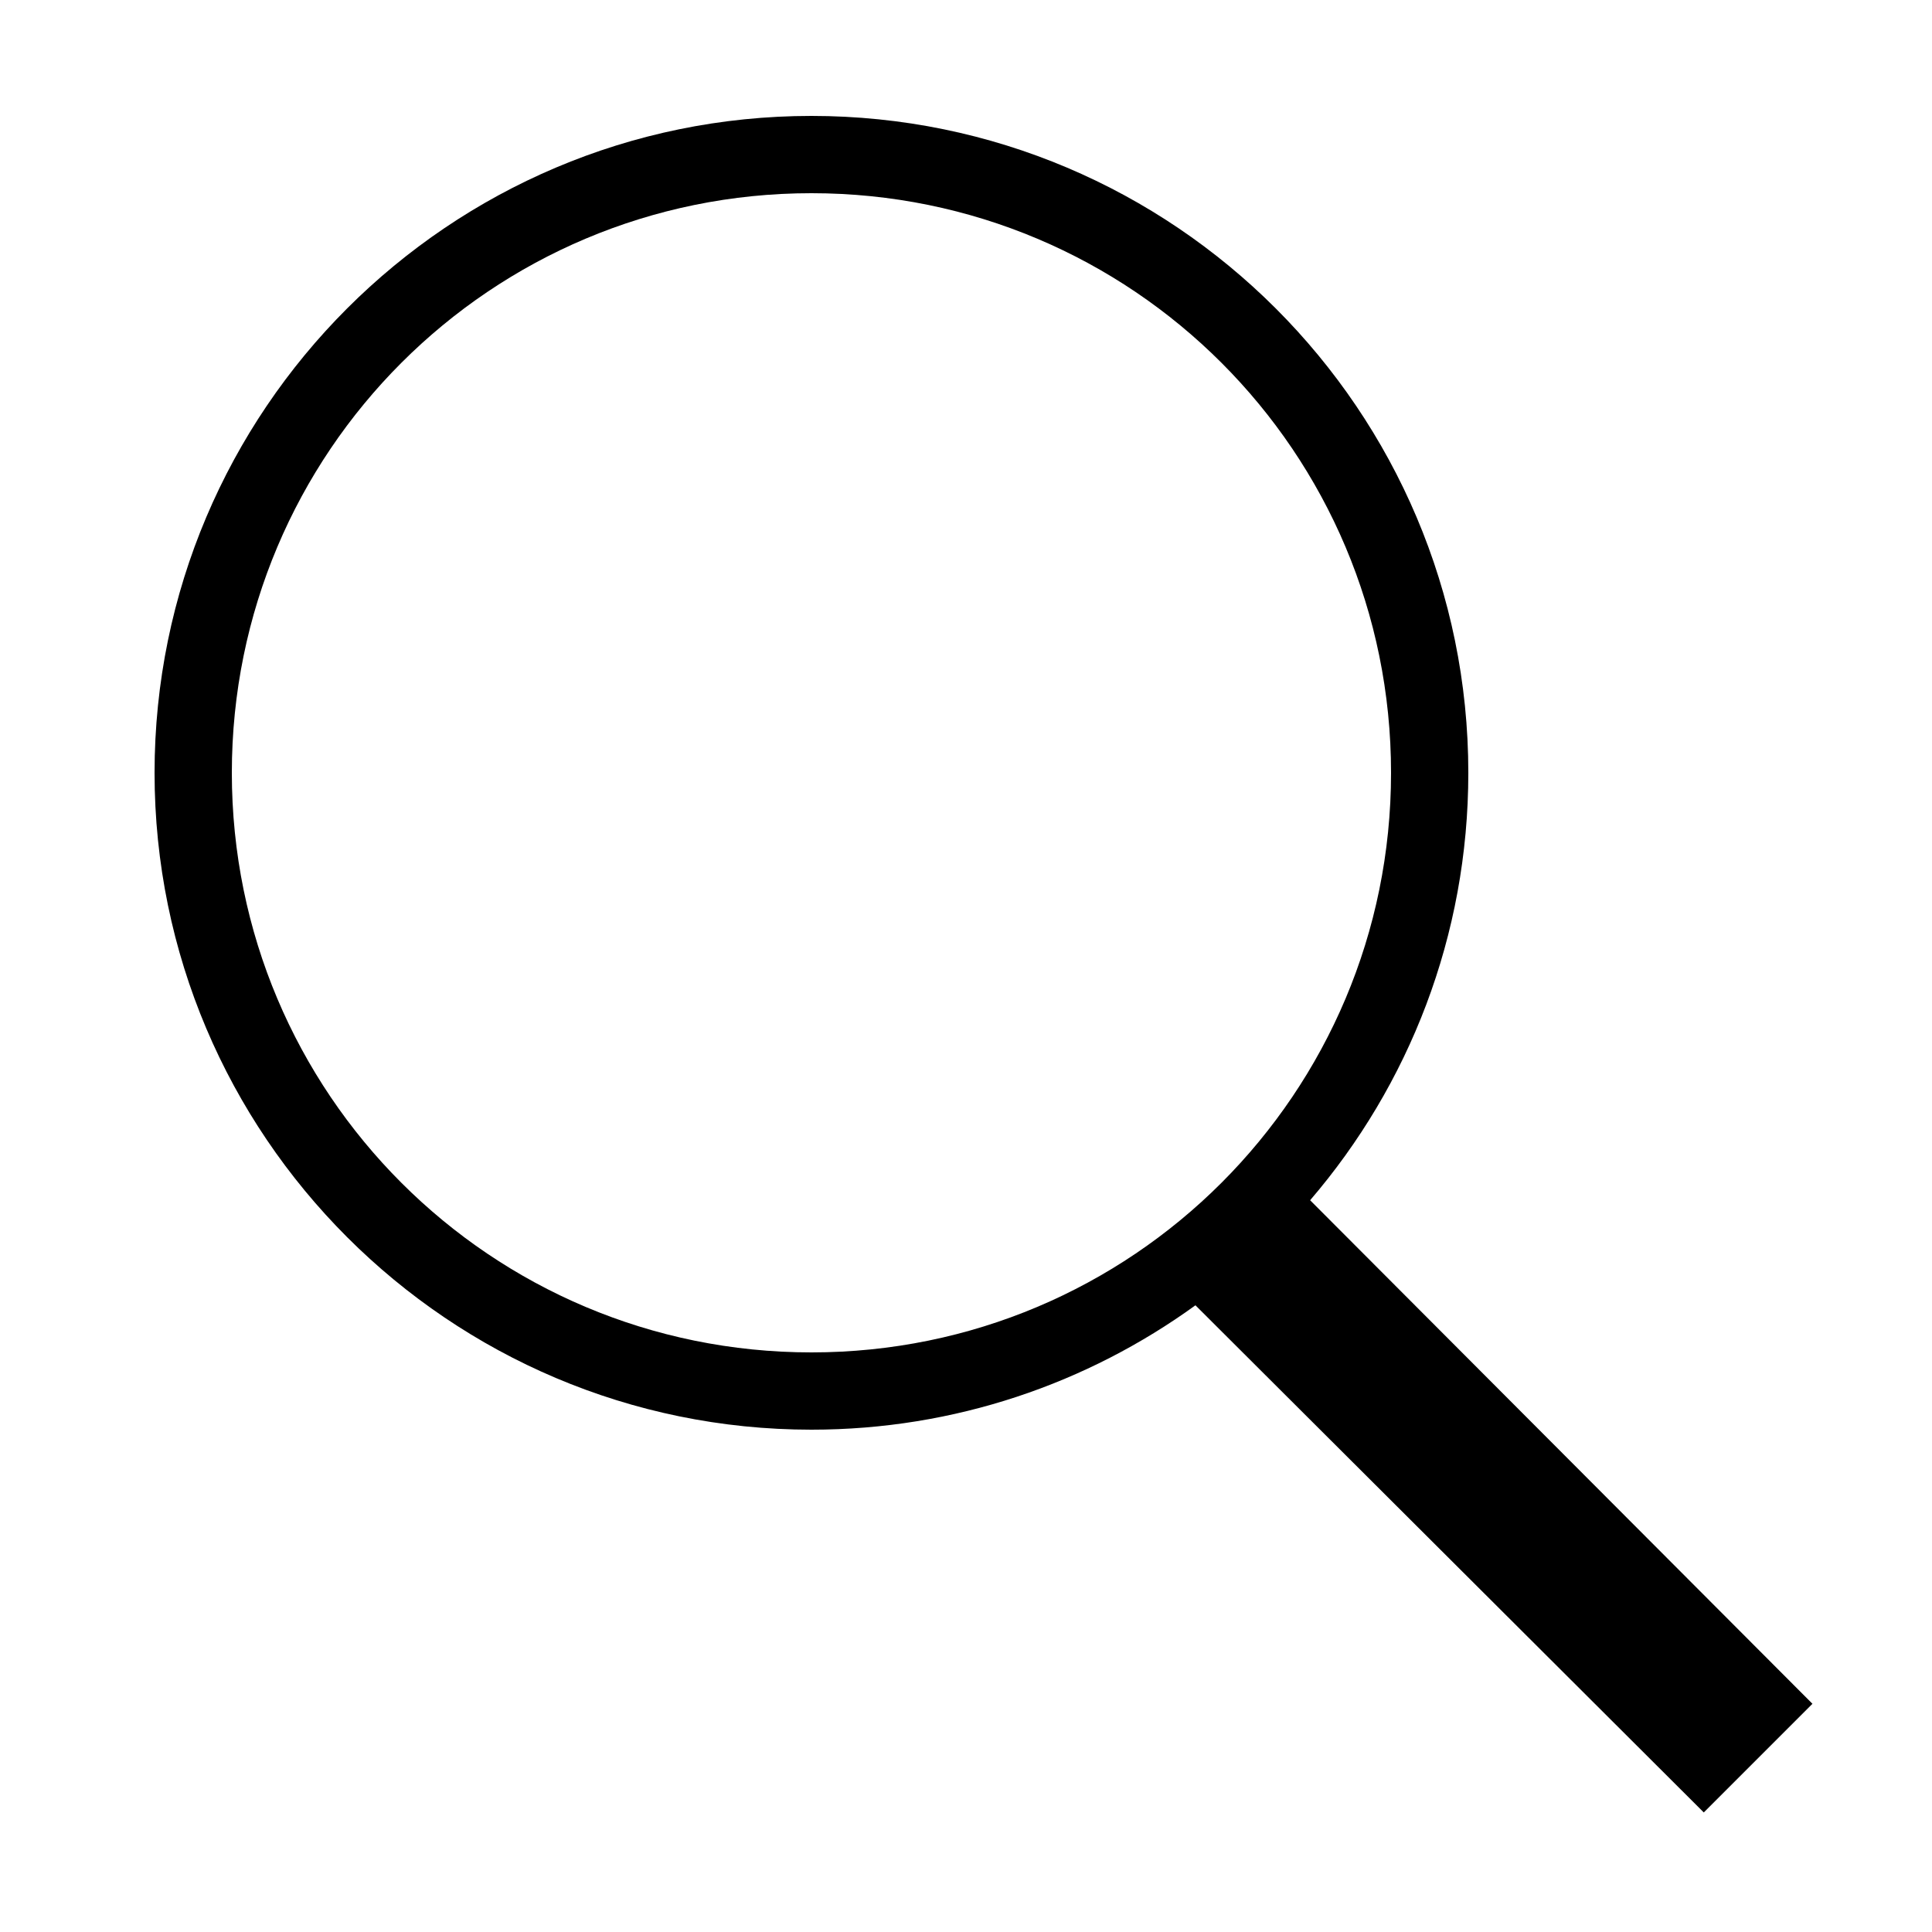
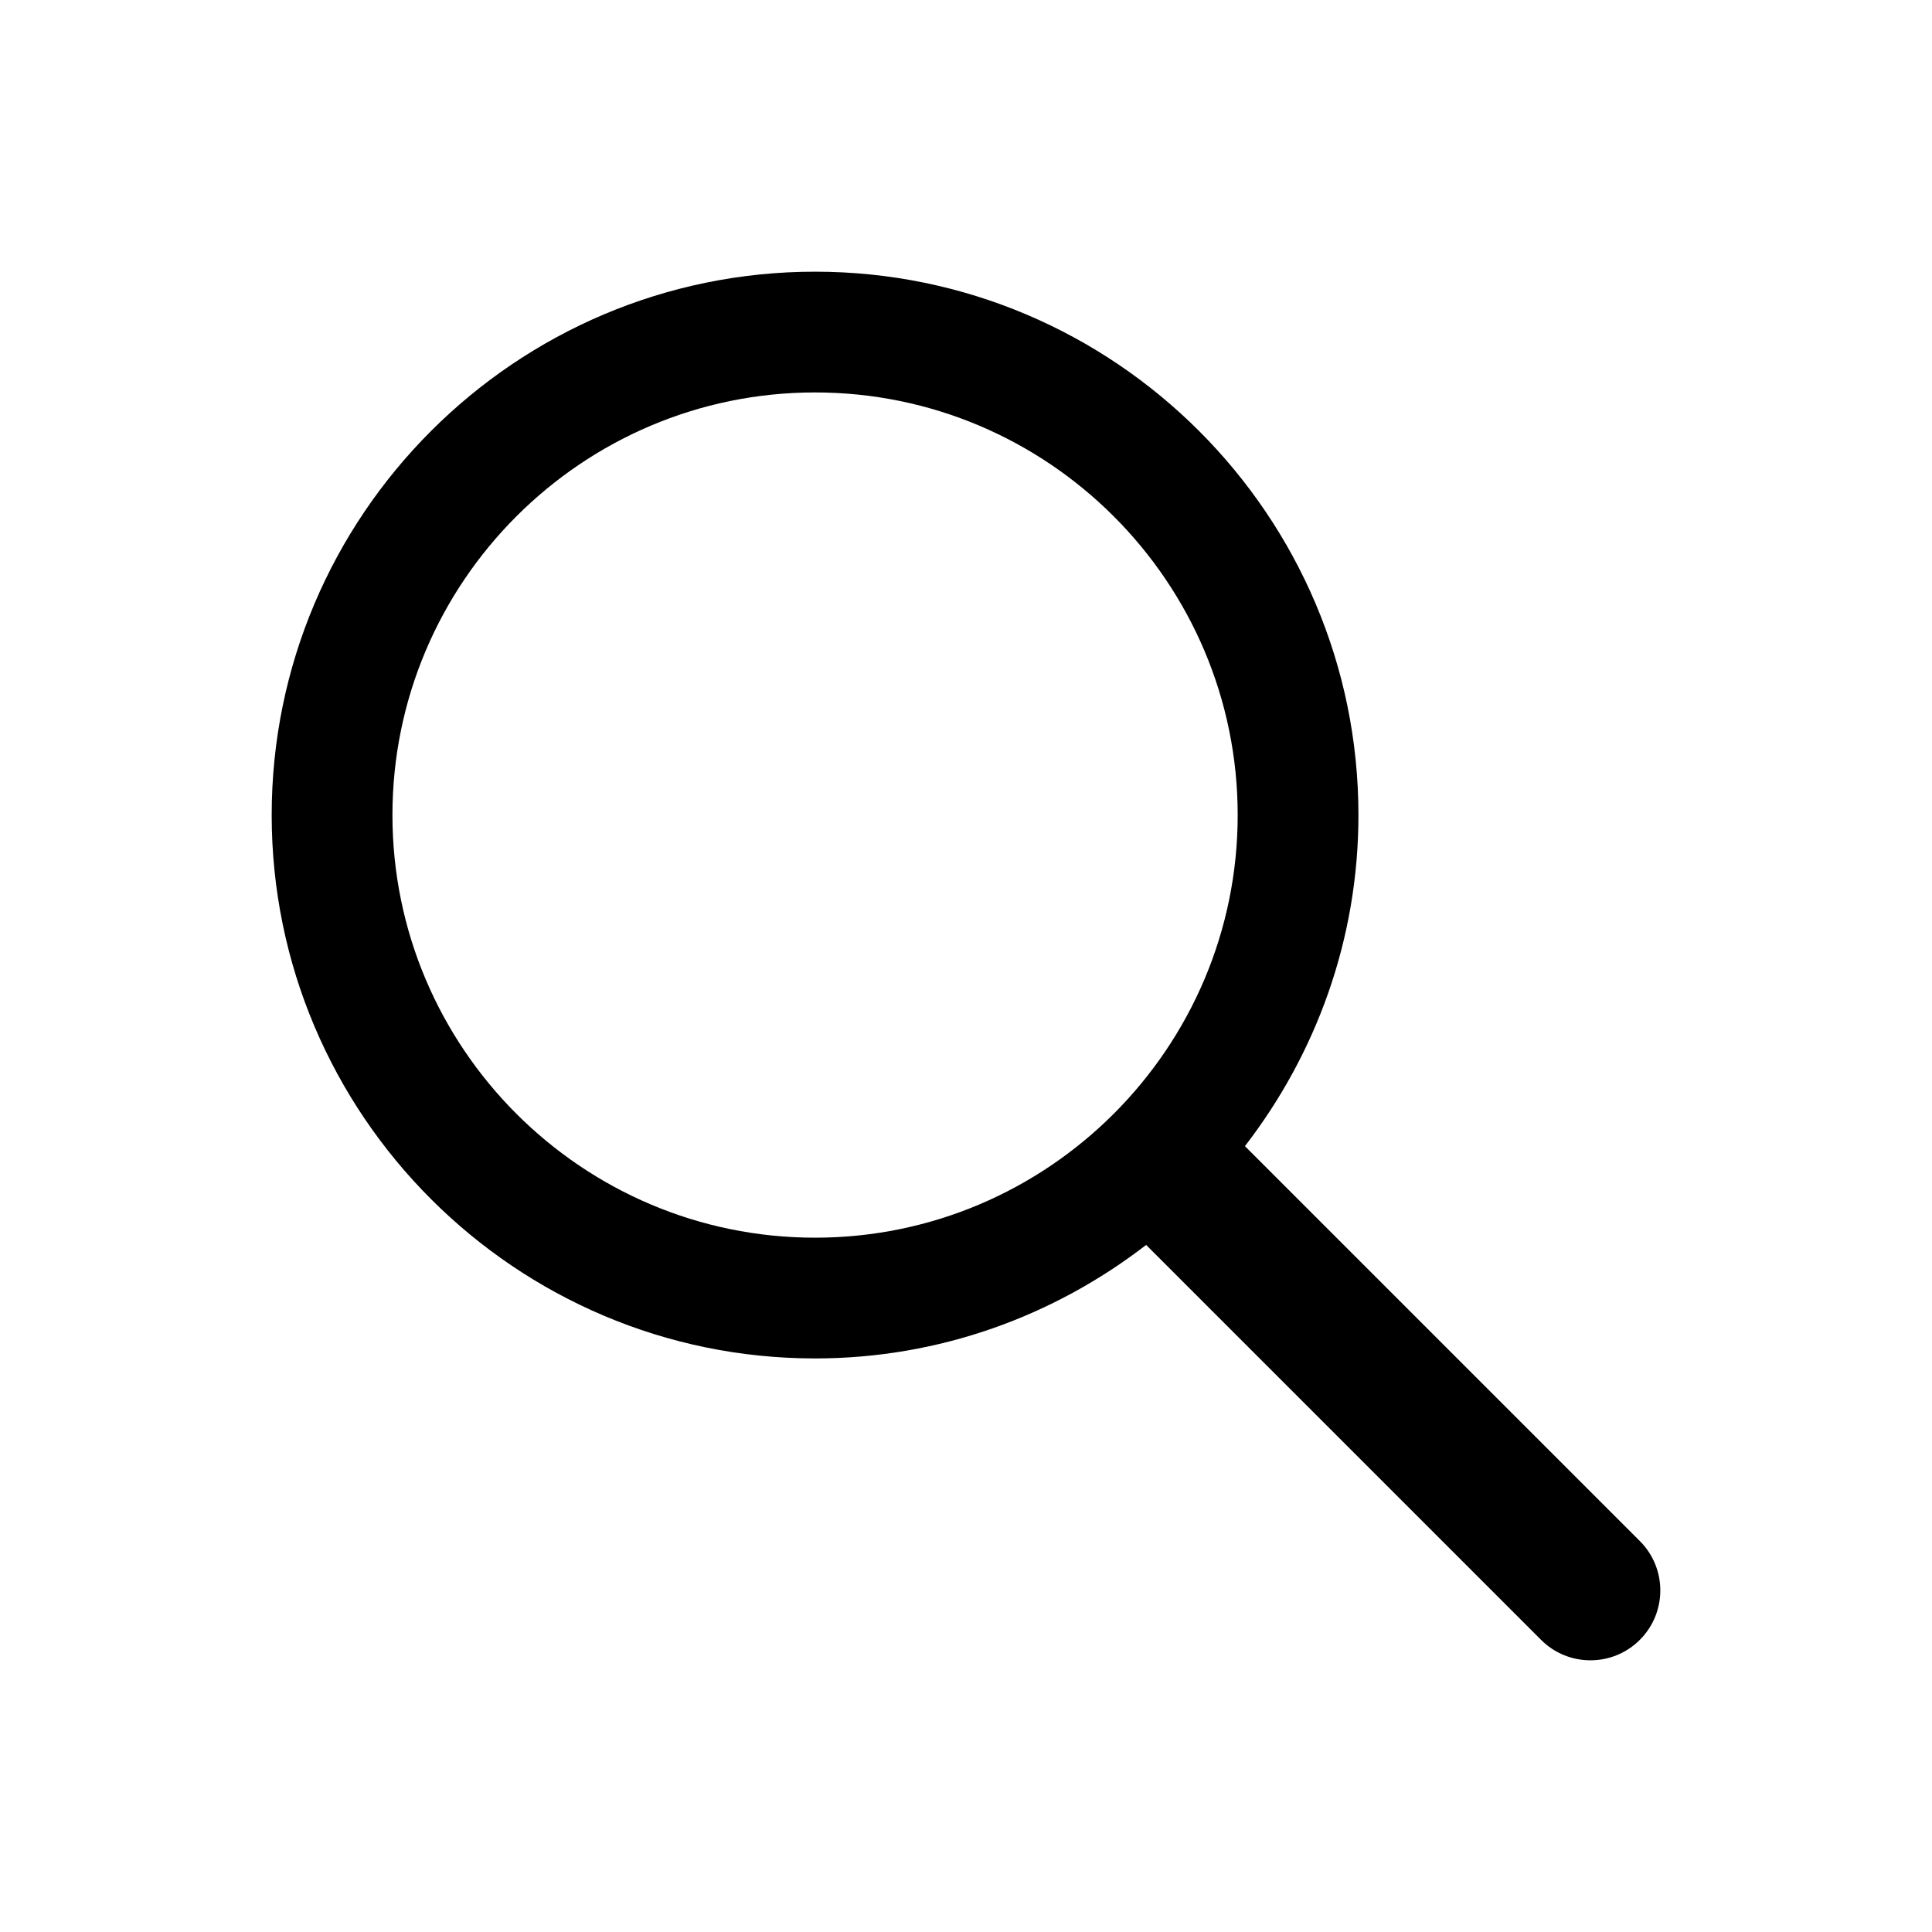
- <svg xmlns="http://www.w3.org/2000/svg" viewBox="0 0 50 50" width="50px" height="50px">
-   <path d="M 21 3 C 11.621 3 4 10.621 4 20 C 4 29.379 11.621 37 21 37 C 24.711 37 28.141 35.805 30.938 33.781 L 44.094 46.906 L 46.906 44.094 L 33.906 31.062 C 36.461 28.086 38 24.223 38 20 C 38 10.621 30.379 3 21 3 Z M 21 5 C 29.297 5 36 11.703 36 20 C 36 28.297 29.297 35 21 35 C 12.703 35 6 28.297 6 20 C 6 11.703 12.703 5 21 5 Z" />
+ <svg xmlns="http://www.w3.org/2000/svg" x="0px" y="0px" width="48" height="48" viewBox="0 0 64 64">
+   <path d="M 27 9 C 17.075 9 9 17.075 9 27 C 9 36.925 17.075 45 27 45 C 31.129 45 34.926 43.587 37.967 41.24 L 51.049 54.322 C 51.953 55.226 53.418 55.226 54.322 54.322 C 55.226 53.418 55.226 51.953 54.322 51.049 L 41.24 37.967 C 43.587 34.926 45 31.129 45 27 C 45 17.075 36.925 9 27 9 z M 27 13 C 34.719 13 41 19.281 41 27 C 41 34.719 34.719 41 27 41 C 19.281 41 13 34.719 13 27 C 13 19.281 19.281 13 27 13 z" />
</svg>
